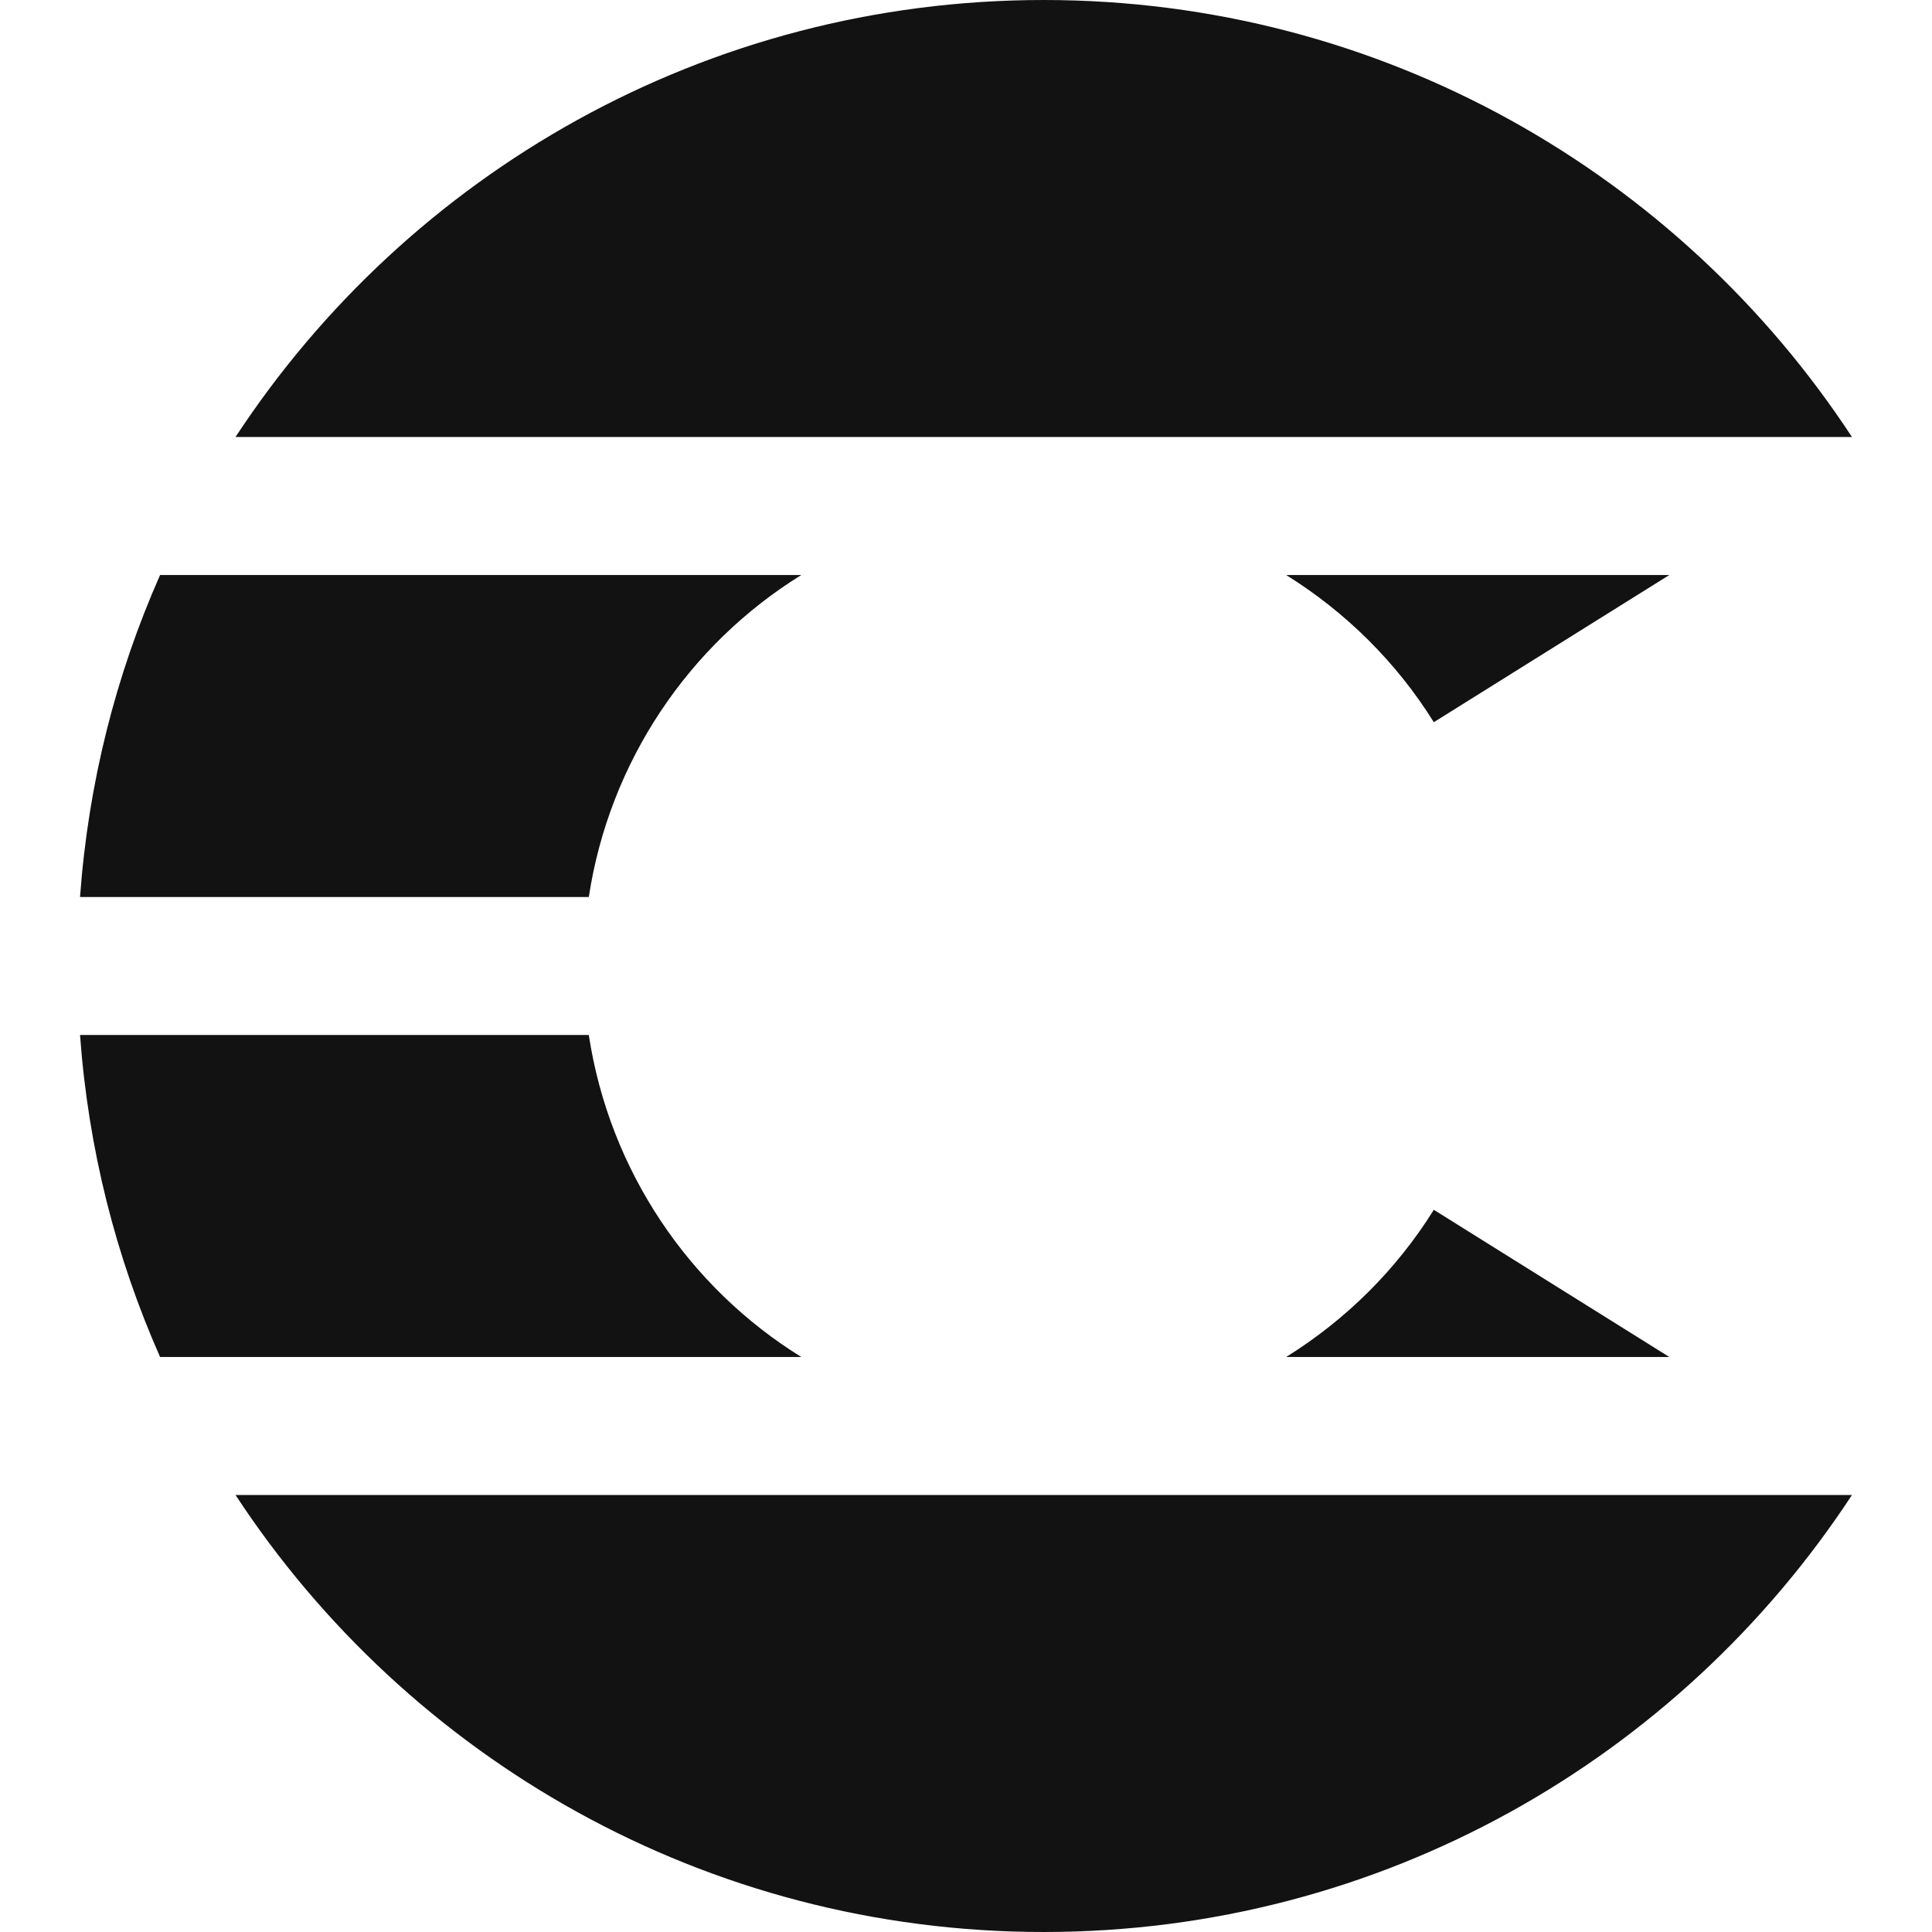
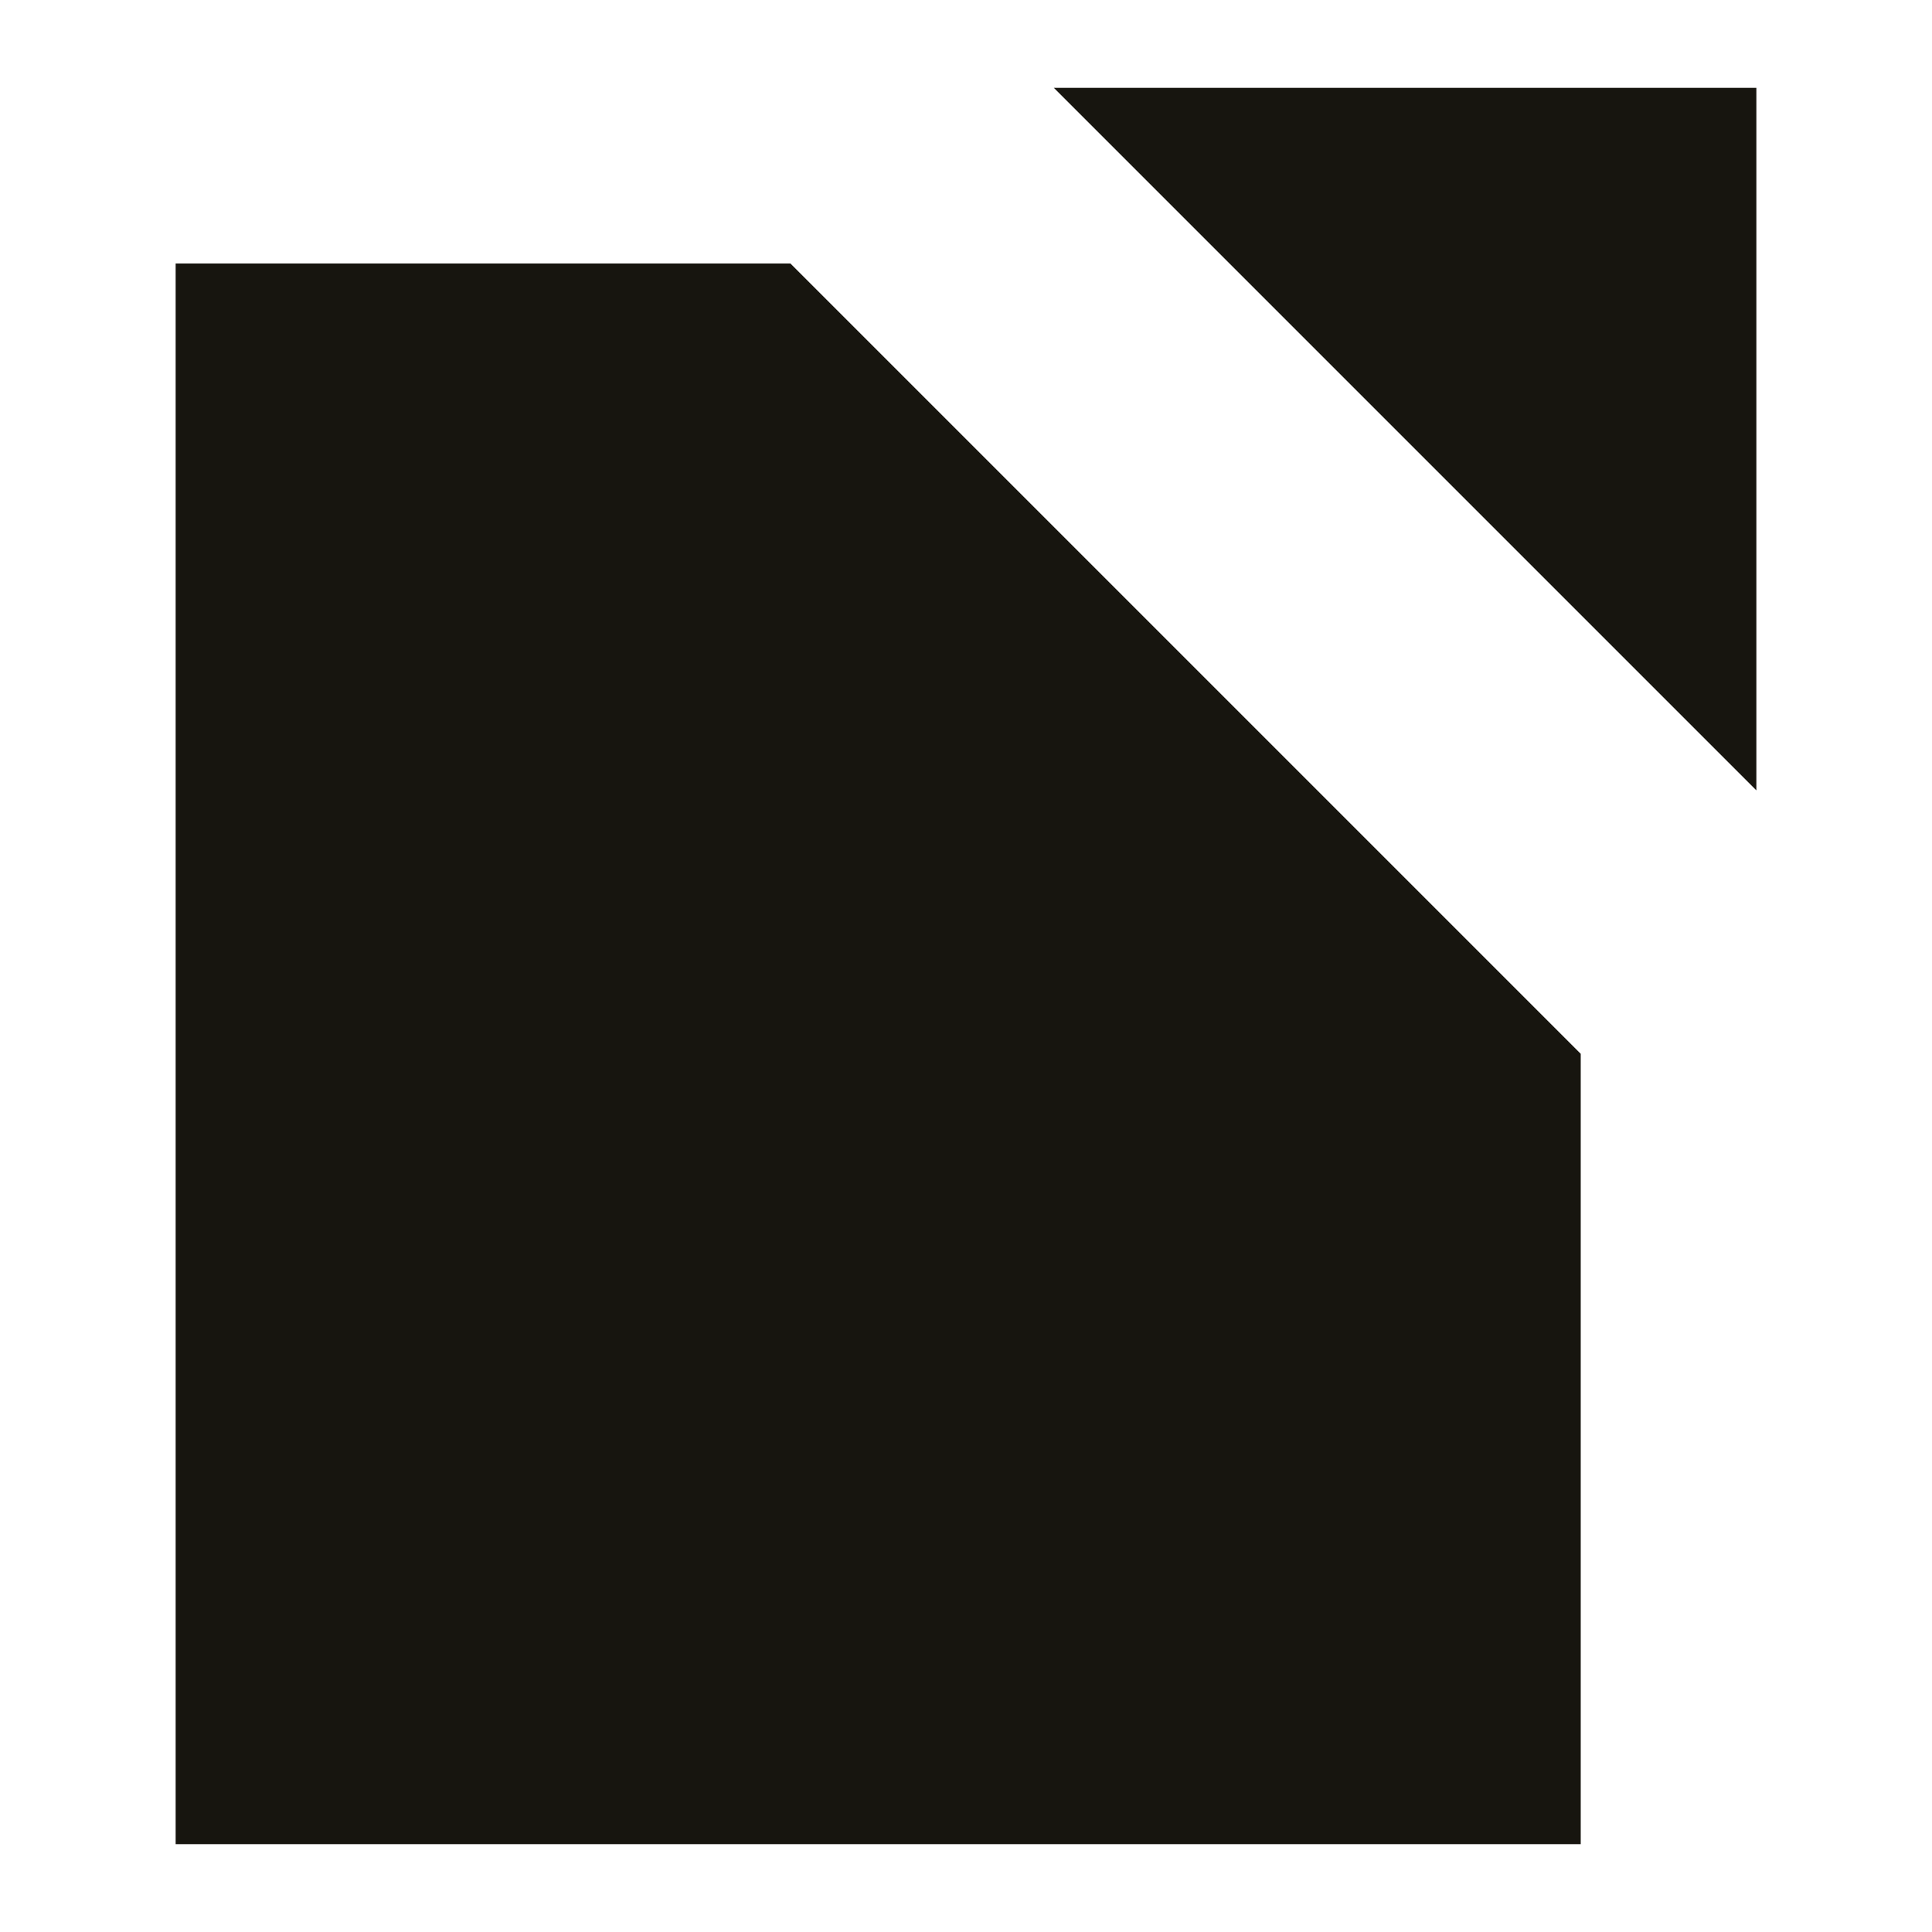
- <svg xmlns="http://www.w3.org/2000/svg" viewBox="1.31 3 42 42">
-   <style>path{fill:#121212}@media (prefers-color-scheme:dark){path{fill:#f2f2f0}}</style>
-   <path d="M41.57 35.5C37.82 41.22 31.35 45 24 45C16.65 45 10.18 41.22 6.43 35.5ZM41.57 12.5H6.43C10.18 6.78 16.65 3 24 3C31.35 3 37.82 6.78 41.57 12.5ZM18.73 15.5C16.29 17.01 14.56 19.55 14.11 22.5H3.05C3.23 20.02 3.83 17.67 4.79 15.5ZM14.11 25.5C14.56 28.45 16.29 30.99 18.73 32.5H4.79C3.83 30.33 3.23 27.98 3.05 25.5ZM37.6 15.5 32.48 18.7C31.67 17.4 30.57 16.31 29.27 15.5ZM29.27 32.5C30.57 31.69 31.67 30.6 32.48 29.3L37.6 32.5Z" />
+ <svg xmlns="http://www.w3.org/2000/svg" viewBox="2 2 44 44">
+   <style>path{fill:#17150f}@media (prefers-color-scheme:dark){path{fill:#f3f1ea}}</style>
+   <path d="M6 8H20L38 26V44H6ZM26 4H42V20Z" />
</svg>
